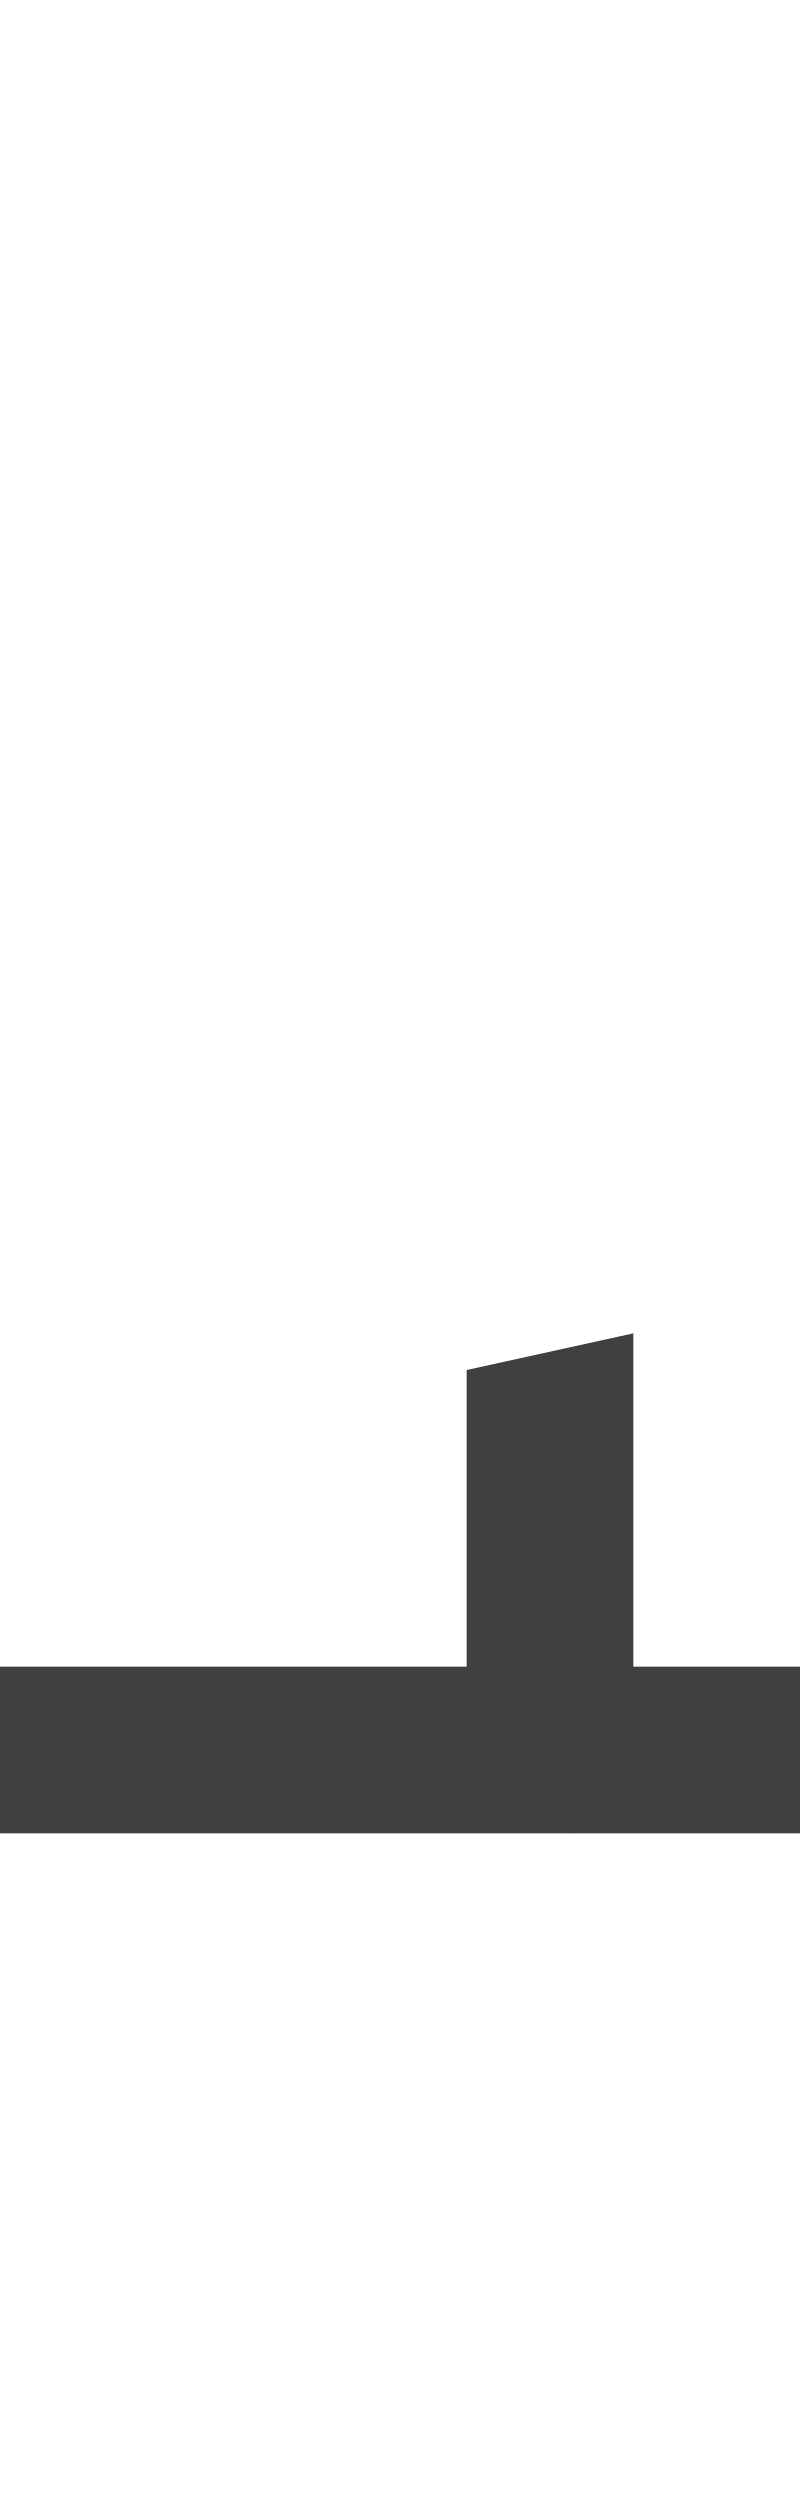
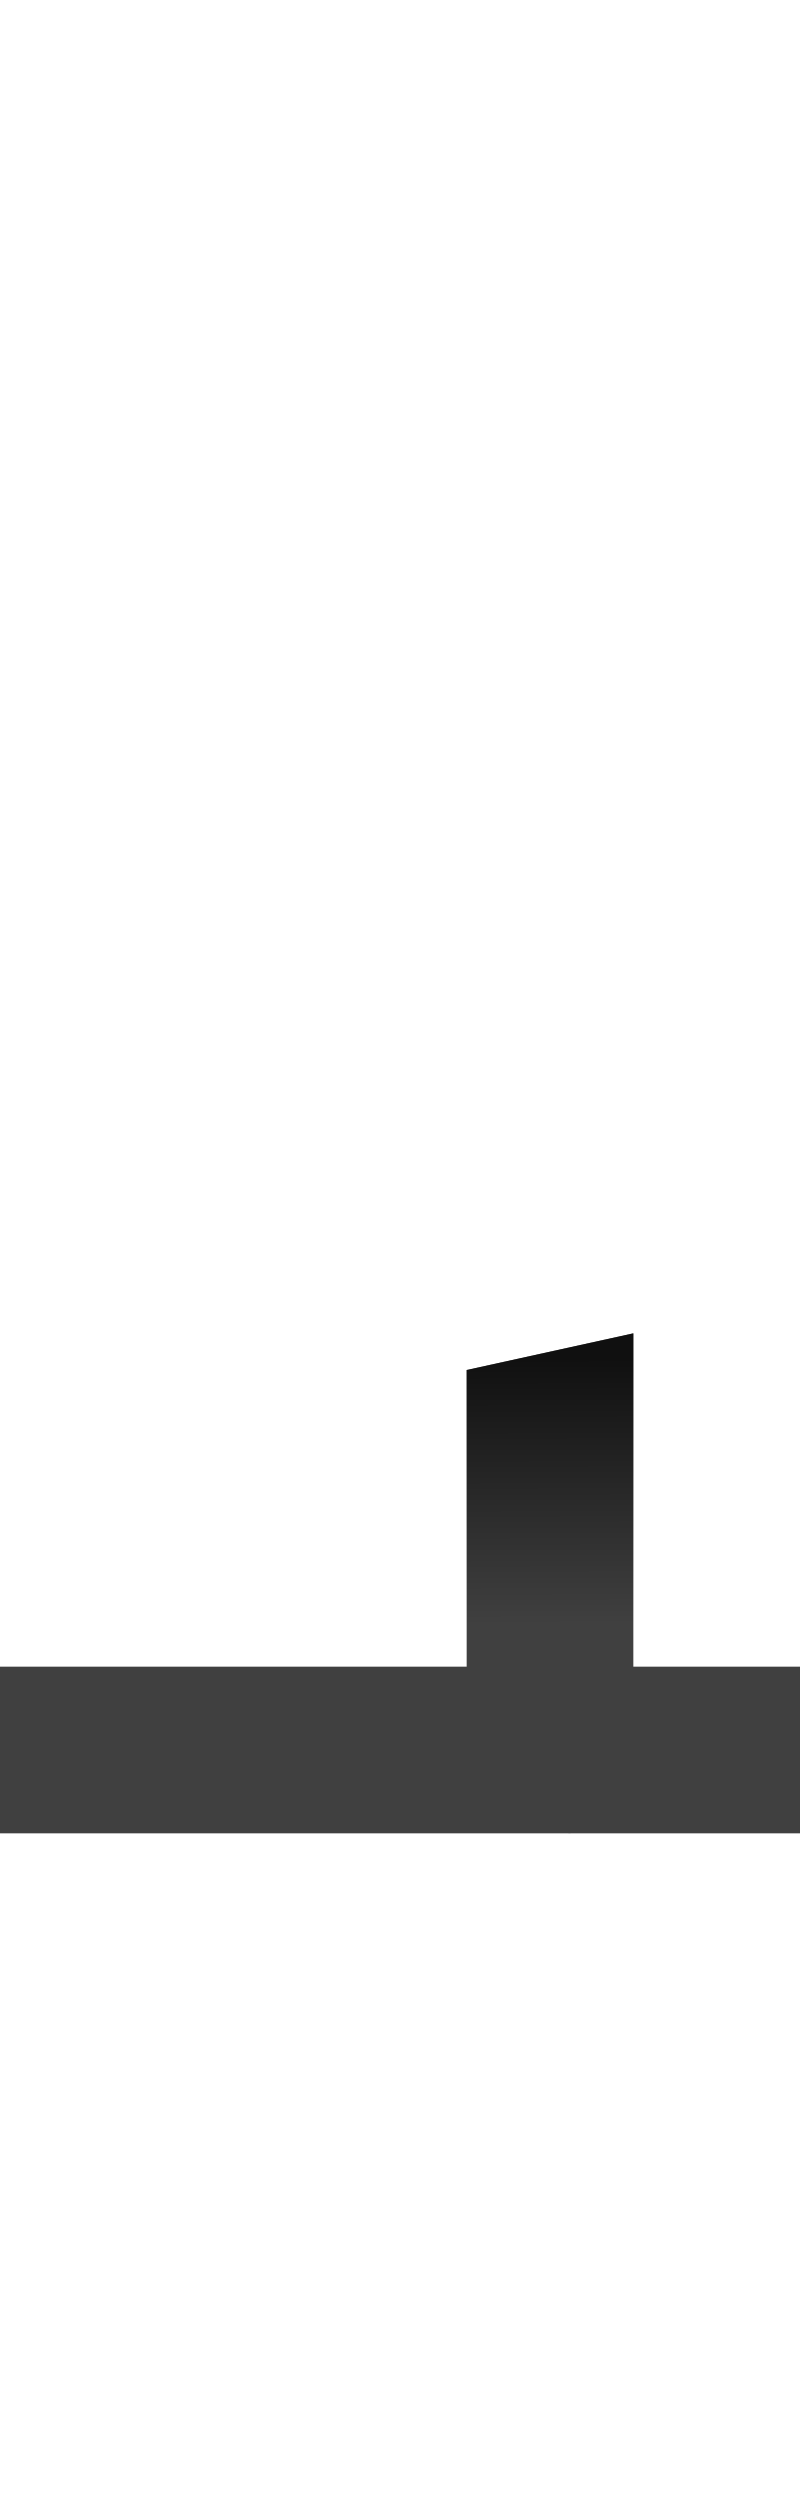
- <svg xmlns="http://www.w3.org/2000/svg" version="1.1" viewBox="0 0 480.0 1500.0" width="480.0" height="1500.0">
-   <g transform="matrix(1 0 0 -1 0 1100.0)">
-     <path opacity="0.75" d="M-20.0 0.0H189.0V100.0H-20.0V0.0ZM263.0 483.0ZM263.0 -150.0ZM255.0 422.0ZM263.0 550.0ZM263.0 -150.0ZM280.0 0.0H500.0V100.0H280.0V0.0ZM263.0 483.0ZM263.0 -150.0ZM255.0 422.0ZM263.0 550.0ZM263.0 -150.0ZM160.0 0.0H340.0C340.0 0.0 380.0 -2.0 380.0 23.0V300.0L280.0 278.0V100.0H160.0V0.0Z" />
+ <svg xmlns="http://www.w3.org/2000/svg" xmlns:xlink="http://www.w3.org/1999/xlink" version="1.1" viewBox="0 0 480.0 1500.0" width="480.0" height="1500.0" id="svg211">
+   <defs id="defs213">
+     <linearGradient id="linearGradient1316">
+       <stop style="stop-color:#000000;stop-opacity:1;" offset="0" id="stop1312" />
+       <stop style="stop-color:#000000;stop-opacity:0;" offset="1" id="stop1314" />
+     </linearGradient>
+     <linearGradient xlink:href="#linearGradient1316" id="linearGradient1318" x1="322.282" y1="284.564" x2="322.819" y2="125.503" gradientUnits="userSpaceOnUse" />
+   </defs>
+   <g transform="matrix(1 0 0 -1 0 1100.0)" id="g209">
+     <path opacity="0.75" d="M-20.0 0.0H189.0V100.0H-20.0V0.0ZM263.0 483.0ZM263.0 -150.0ZM255.0 422.0ZM263.0 550.0ZM263.0 -150.0ZM280.0 0.0H500.0V100.0H280.0V0.0ZM263.0 483.0ZM263.0 -150.0ZM255.0 422.0ZM263.0 550.0ZM263.0 -150.0ZM160.0 0.0H340.0C340.0 0.0 380.0 -2.0 380.0 23.0V300.0L280.0 278.0V100.0H160.0V0.0Z" id="path207" />
+   </g>
+   <g transform="matrix(1 0 0 -1 0 1100.0)" id="g1310" style="fill-opacity:1;fill:url(#linearGradient1318)">
+     <path opacity="0.75" d="M-20.0 0.0H189.0V100.0H-20.0V0.0ZM263.0 483.0ZM263.0 -150.0ZM255.0 422.0ZM263.0 550.0ZM263.0 -150.0ZM280.0 0.0H500.0V100.0H280.0V0.0ZM263.0 483.0ZM263.0 -150.0ZM255.0 422.0ZM263.0 550.0ZM263.0 -150.0ZM160.0 0.0H340.0C340.0 0.0 380.0 -2.0 380.0 23.0V300.0L280.0 278.0V100.0H160.0V0.0Z" id="path1308" style="fill-opacity:1;fill:url(#linearGradient1318)" />
  </g>
</svg>
